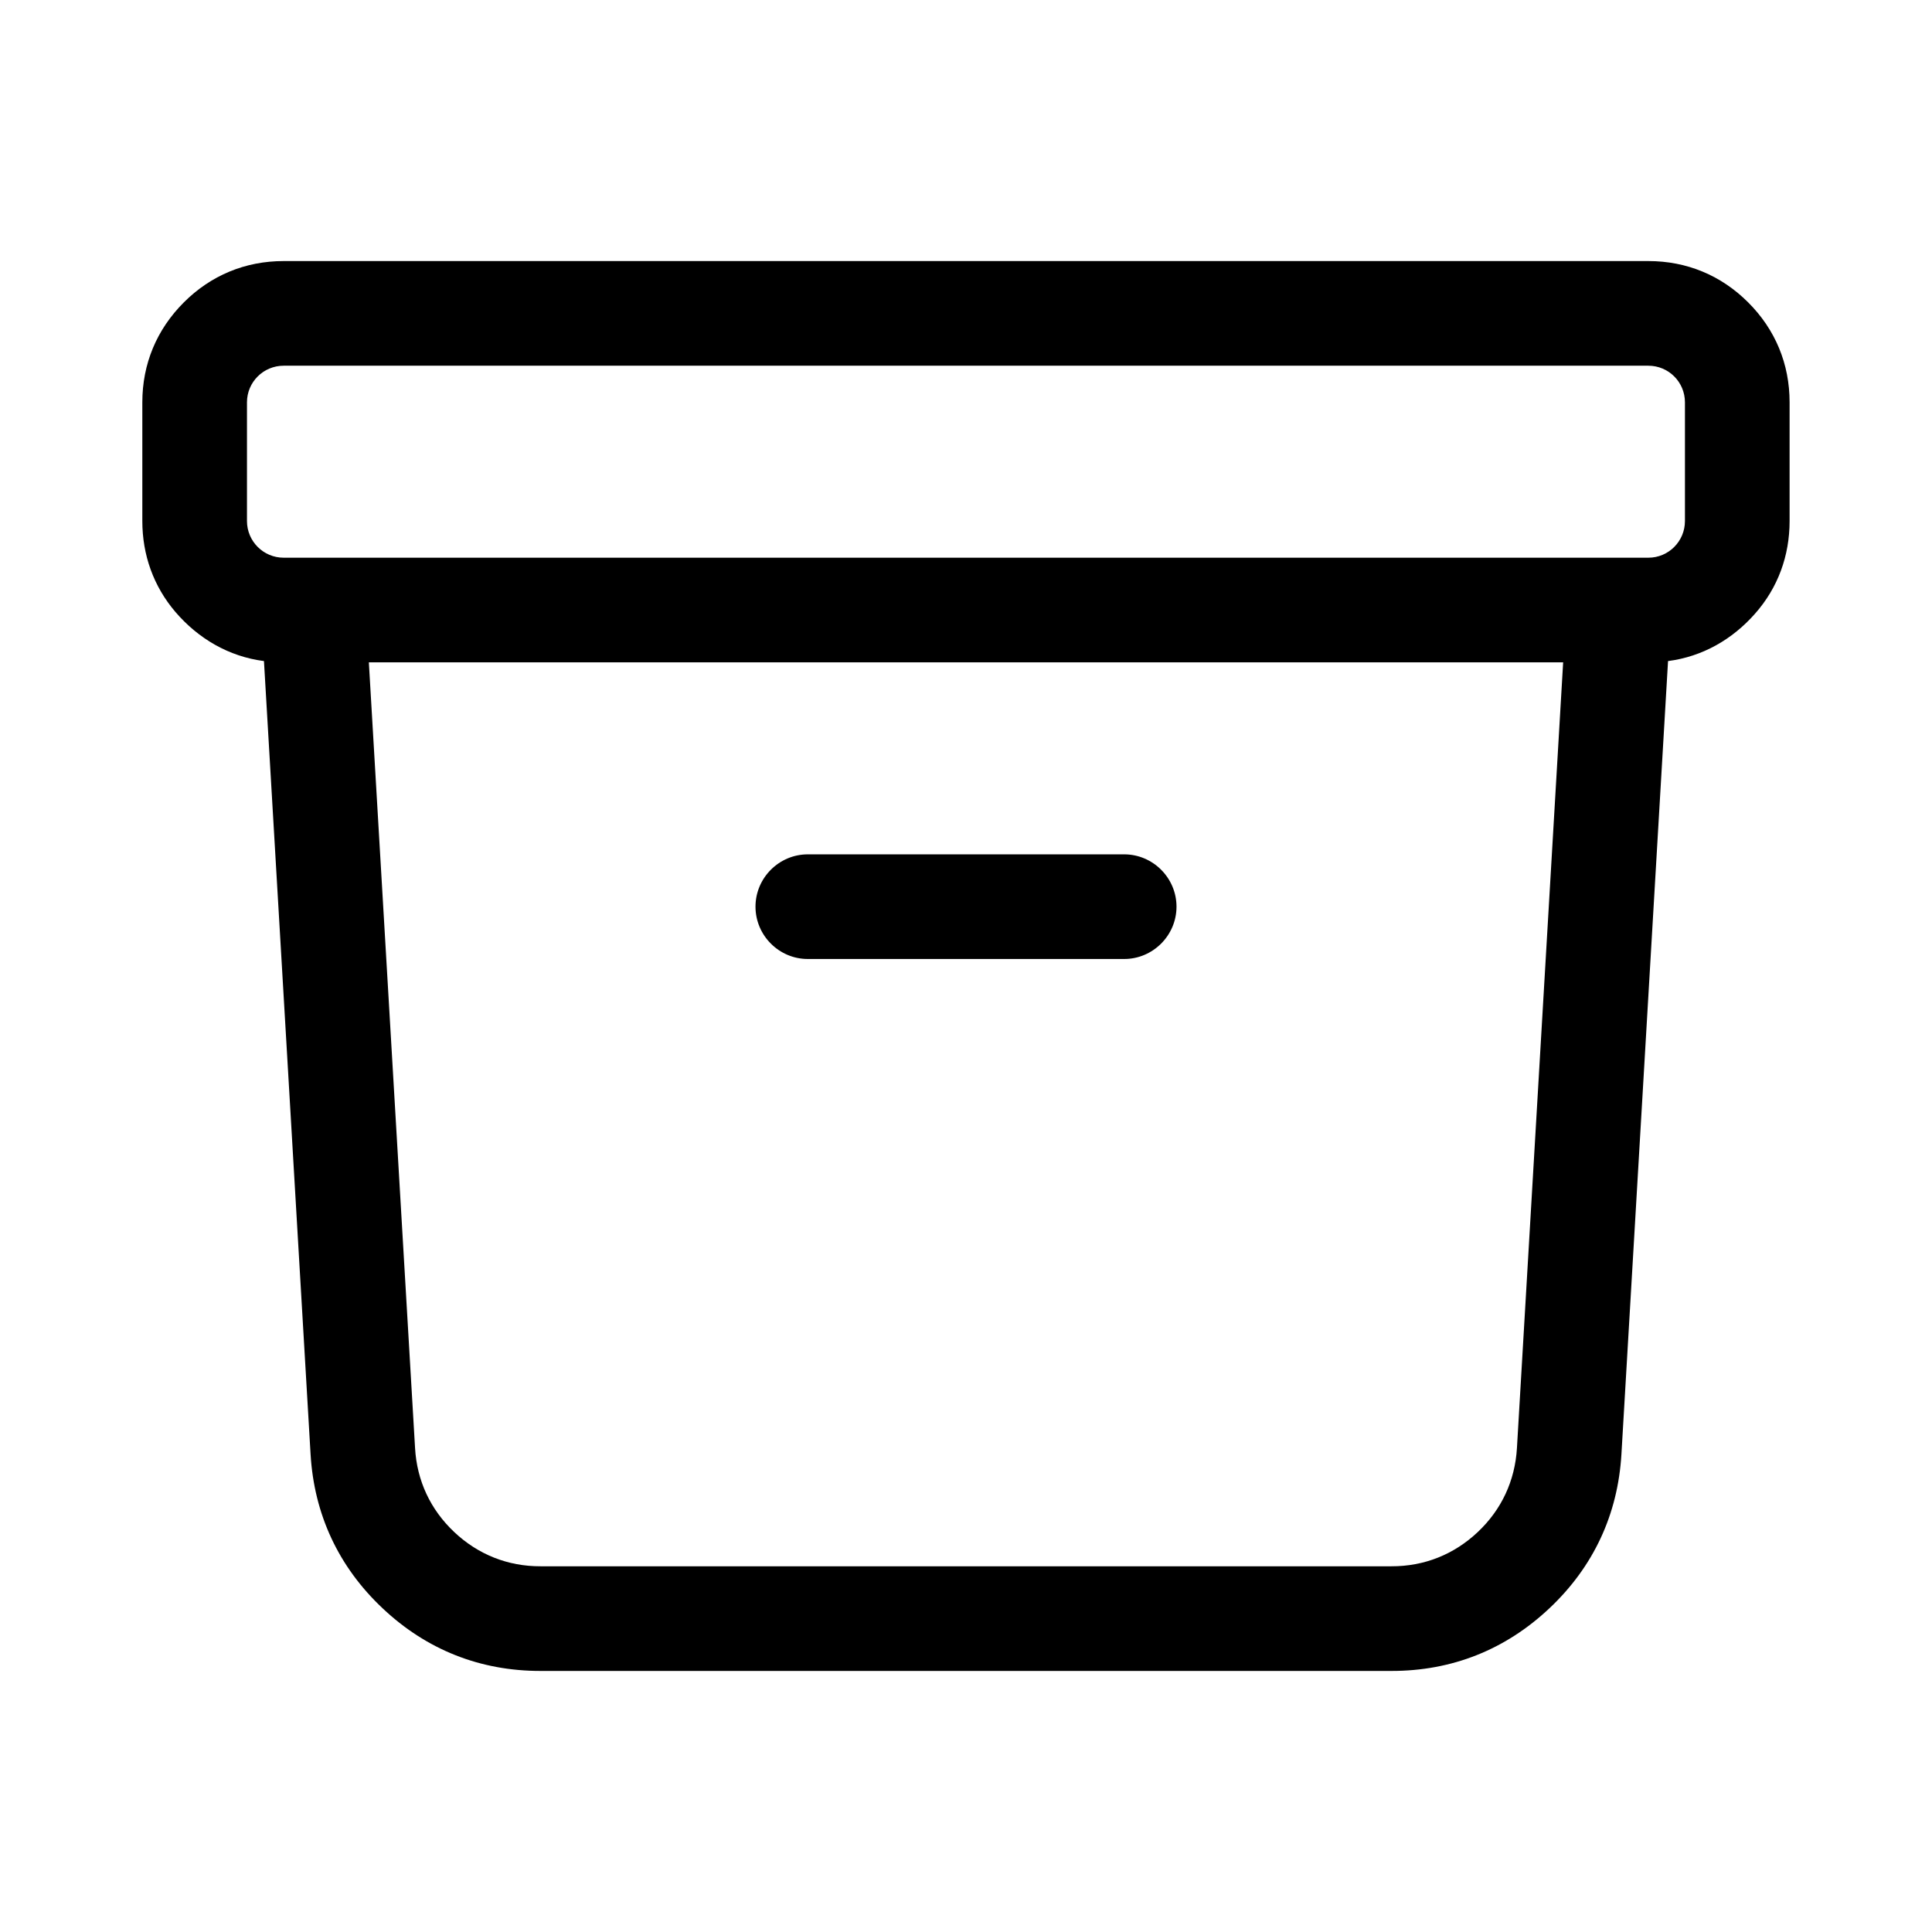
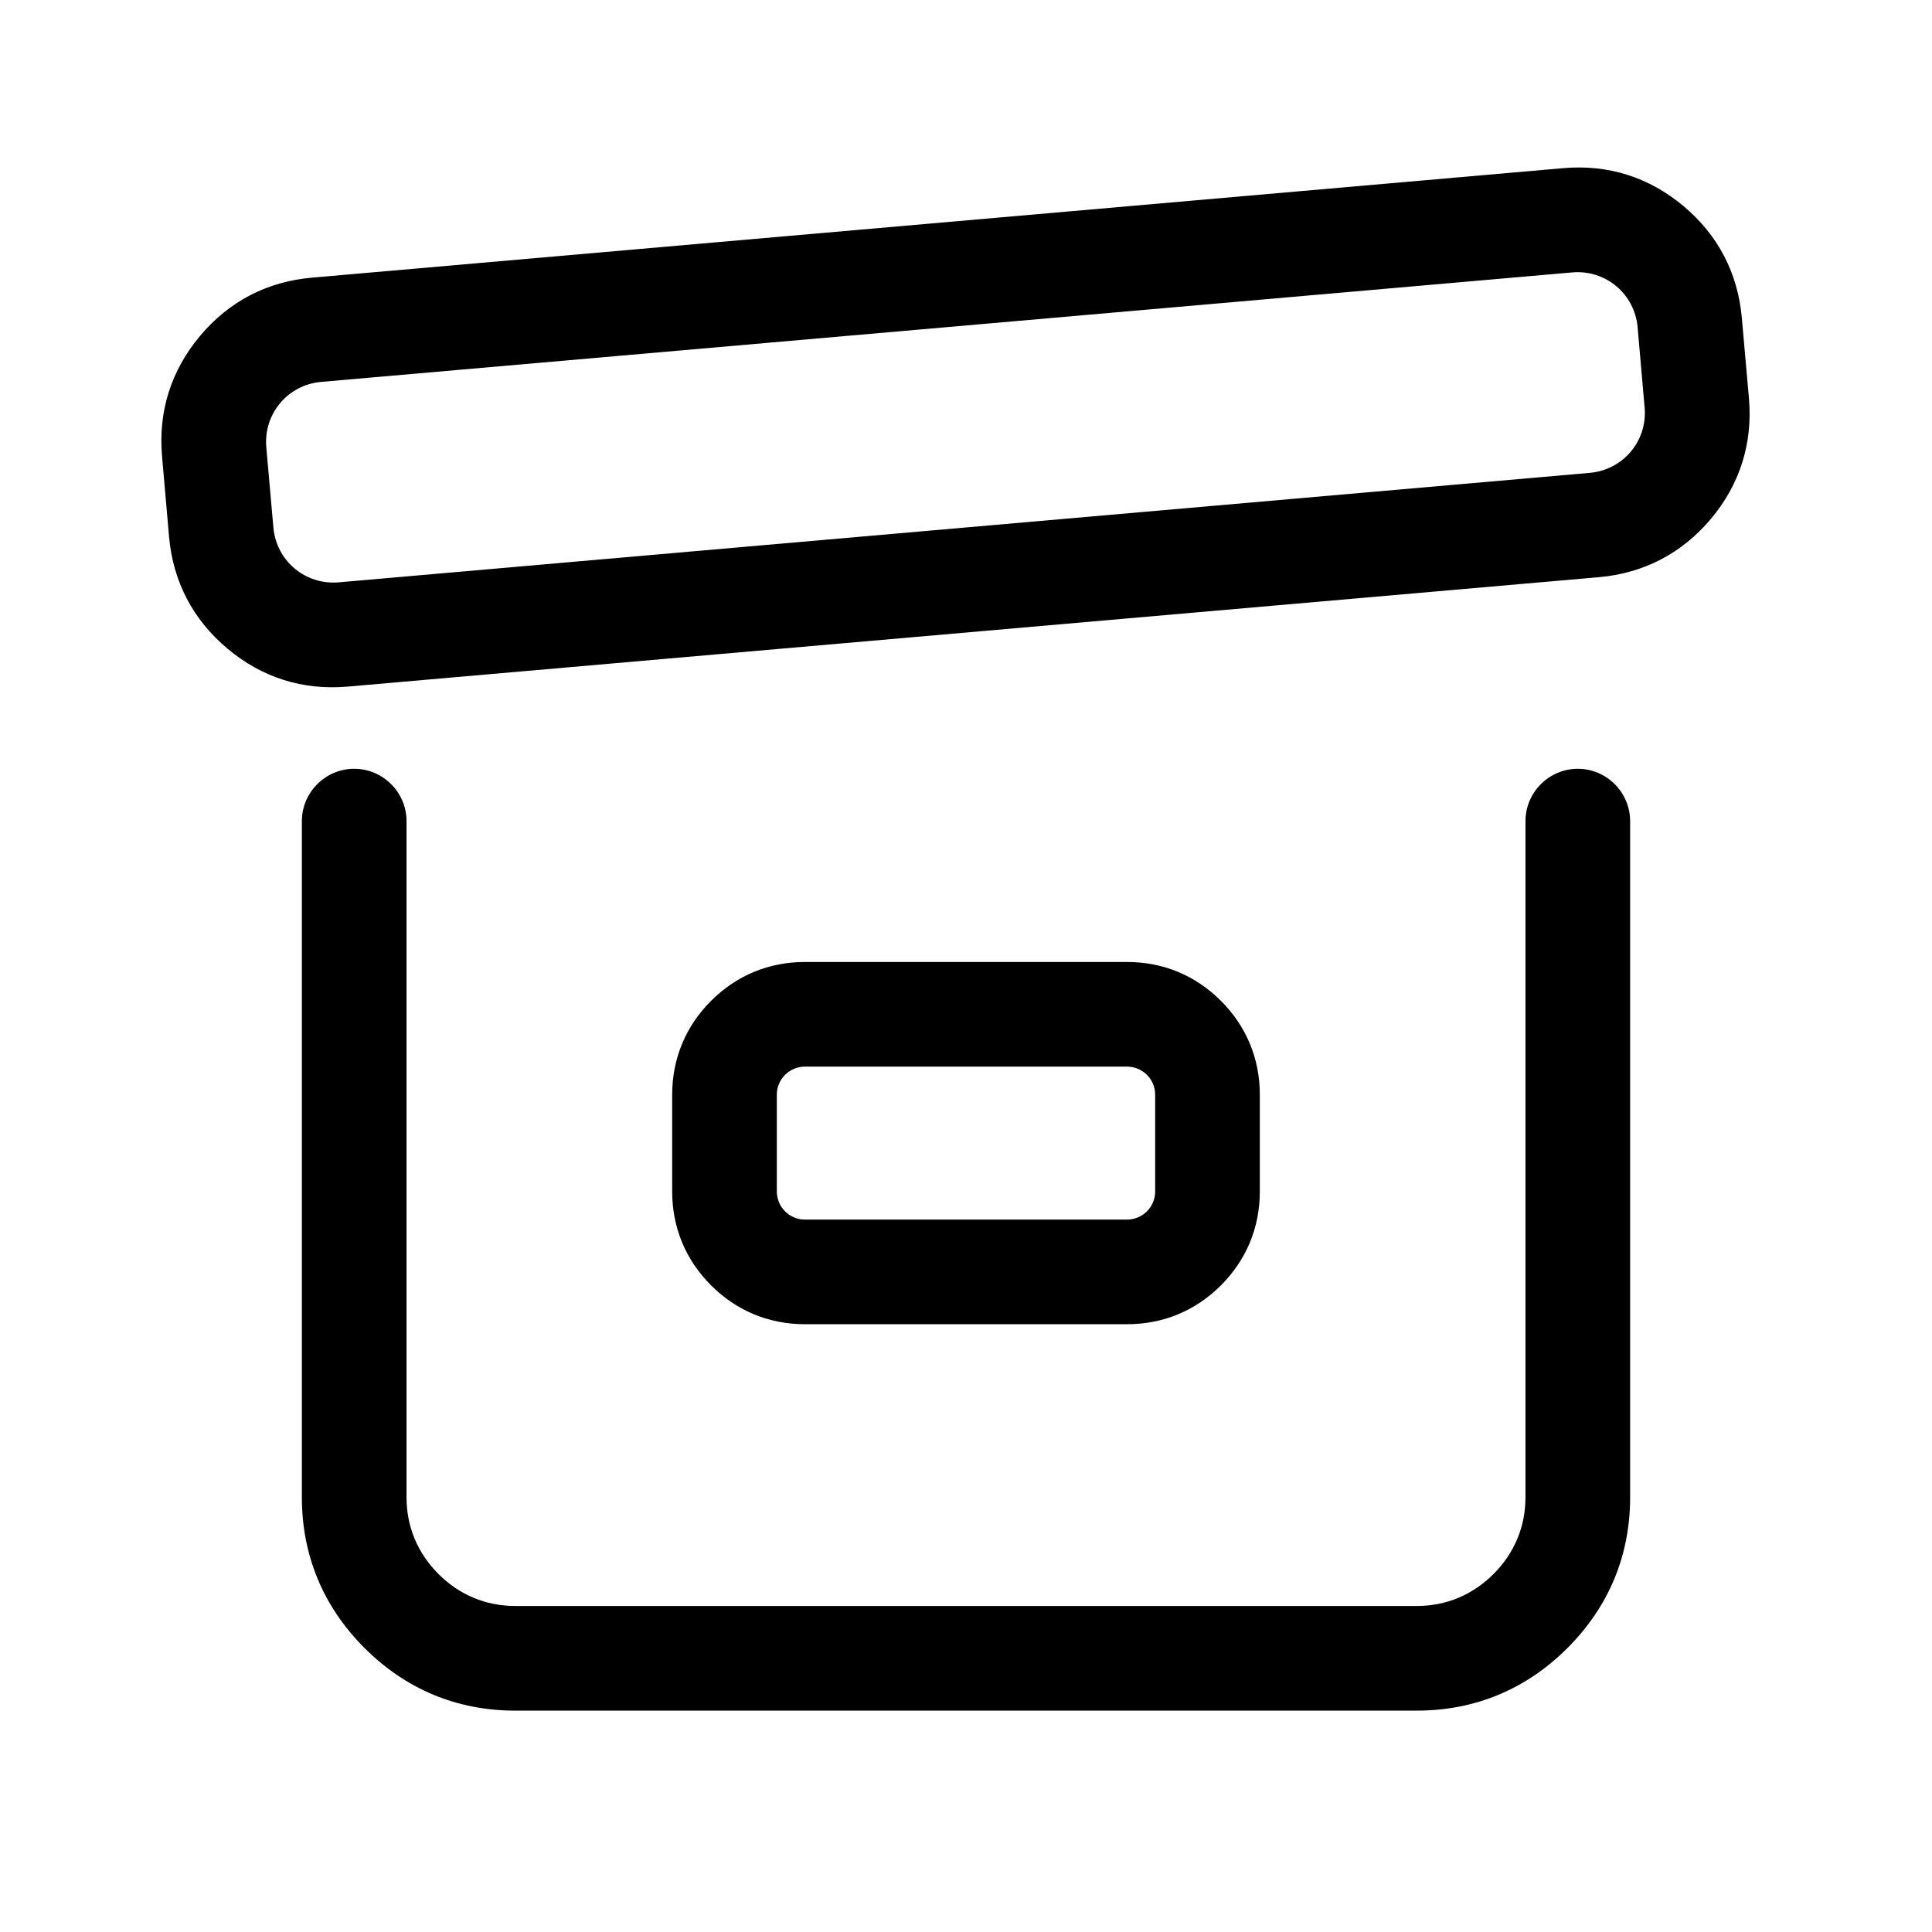
<svg xmlns="http://www.w3.org/2000/svg" width="24" height="24" viewBox="0 0 24 24" fill="none">
-   <path d="M20.721 8.212l-.579 9.852c-.044.749-.348 1.4-.894 1.914-.546.515-1.213.78-1.963.779h-10.57c-.75.001-1.418-.264-1.963-.779-.546-.514-.85-1.165-.894-1.914l-.579-9.852c-.436-.056-.815-.278-1.1-.61-.273-.32-.411-.71-.411-1.13v-1.474c0-.477.178-.904.515-1.241.337-.337.764-.514 1.241-.514h16.952c.477 0 .904.177 1.241.514.337.337.514.764.514 1.241v1.474c0 .431-.144.829-.43 1.152-.283.321-.654.533-1.08.588zm-.245-1.284h-16.952c-.252 0-.456-.204-.456-.456v-1.474c0-.252.204-.455.456-.455h16.952c.252 0 .455.203.455.455v1.474c0 .252-.203.456-.455.456zm-15.32 11.06-.574-9.76h14.836l-.574 9.76c-.024.406-.191.765-.487 1.044-.296.279-.665.426-1.072.425h-10.57c-.407.001-.776-.146-1.072-.425-.296-.279-.464-.638-.487-1.044zm4.879-7.375h3.93c.357 0 .65.293.65.65 0 .357-.293.65-.65.65h-3.93c-.358 0-.65-.293-.65-.65 0-.357.292-.65.65-.65z" fill="currentColor" fill-rule="evenodd" />
+   <path d="M3.877 3.449l15.54-1.36c.559-.049 1.067.111 1.497.472.429.36.675.833.724 1.391l.088.997c.048.558-.112 1.067-.472 1.496-.361.429-.834.676-1.392.725l-15.541 1.359c-.558.049-1.067-.111-1.496-.472-.429-.36-.676-.833-.725-1.391l-.087-.997c-.049-.558.112-1.067.472-1.496.36-.429.833-.676 1.392-.724zm.113 1.295c-.415.036-.718.397-.682.812l.088.996c.036.415.397.718.812.682l15.541-1.36c.414-.036.718-.397.681-.812l-.087-.996c-.036-.415-.397-.718-.812-.682zm1.06 5.456v8.4c0 .366.138.694.397.953.259.259.587.397.953.397h11.2c.366 0 .694-.138.953-.397.259-.259.397-.587.397-.953v-8.4c0-.357.293-.65.65-.65.357 0 .65.293.65.65v8.4c0 .724-.266 1.36-.778 1.872-.512.512-1.148.778-1.872.778h-11.2c-.724 0-1.36-.266-1.872-.778-.512-.512-.778-1.148-.778-1.872v-8.4c0-.357.293-.65.65-.65.357 0 .65.293.65.65zm4.95 1.75h4c.448 0 .85.166 1.167.483.317.317.483.719.483 1.167v1.2c0 .448-.166.85-.483 1.167-.317.317-.719.483-1.167.483h-4c-.448 0-.85-.166-1.167-.483-.317-.317-.483-.719-.483-1.167v-1.2c0-.448.166-.85.483-1.167.317-.317.719-.483 1.167-.483zm0 1.3c-.194 0-.35.156-.35.35v1.2c0 .194.156.35.35.35h4c.194 0 .35-.156.35-.35v-1.2c0-.194-.156-.35-.35-.35z" fill="currentColor" fill-rule="evenodd" />
</svg>
